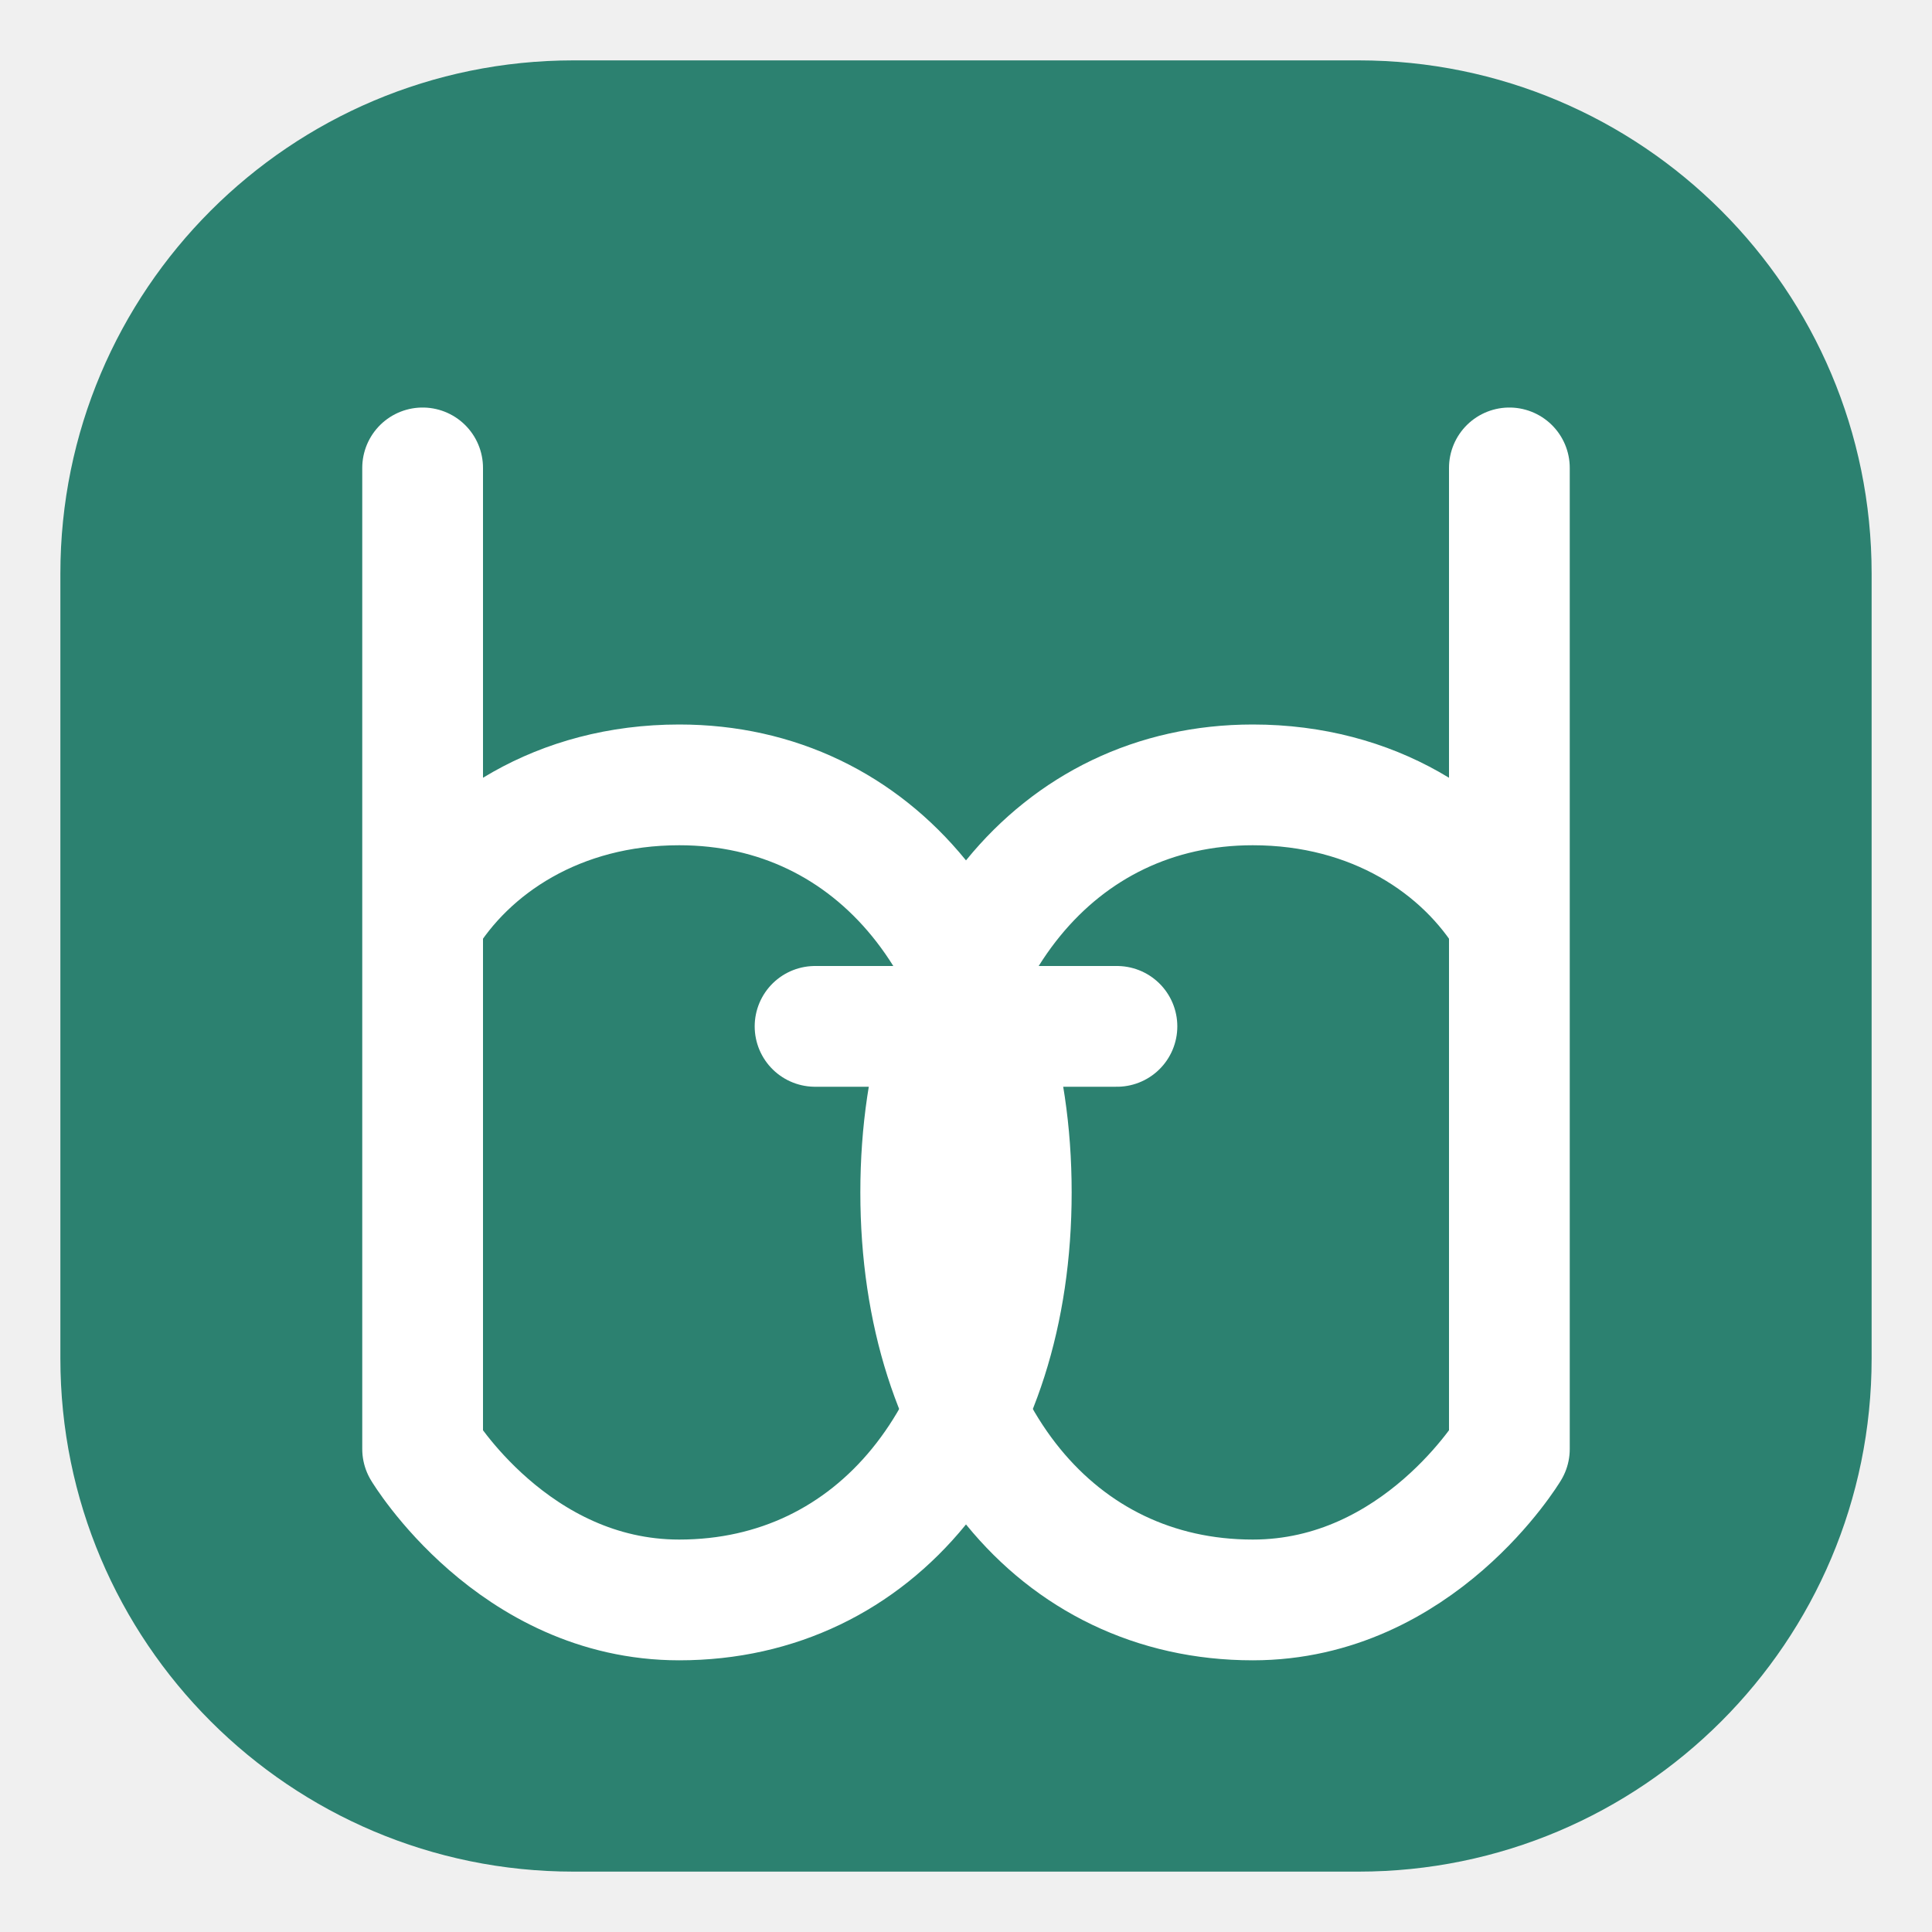
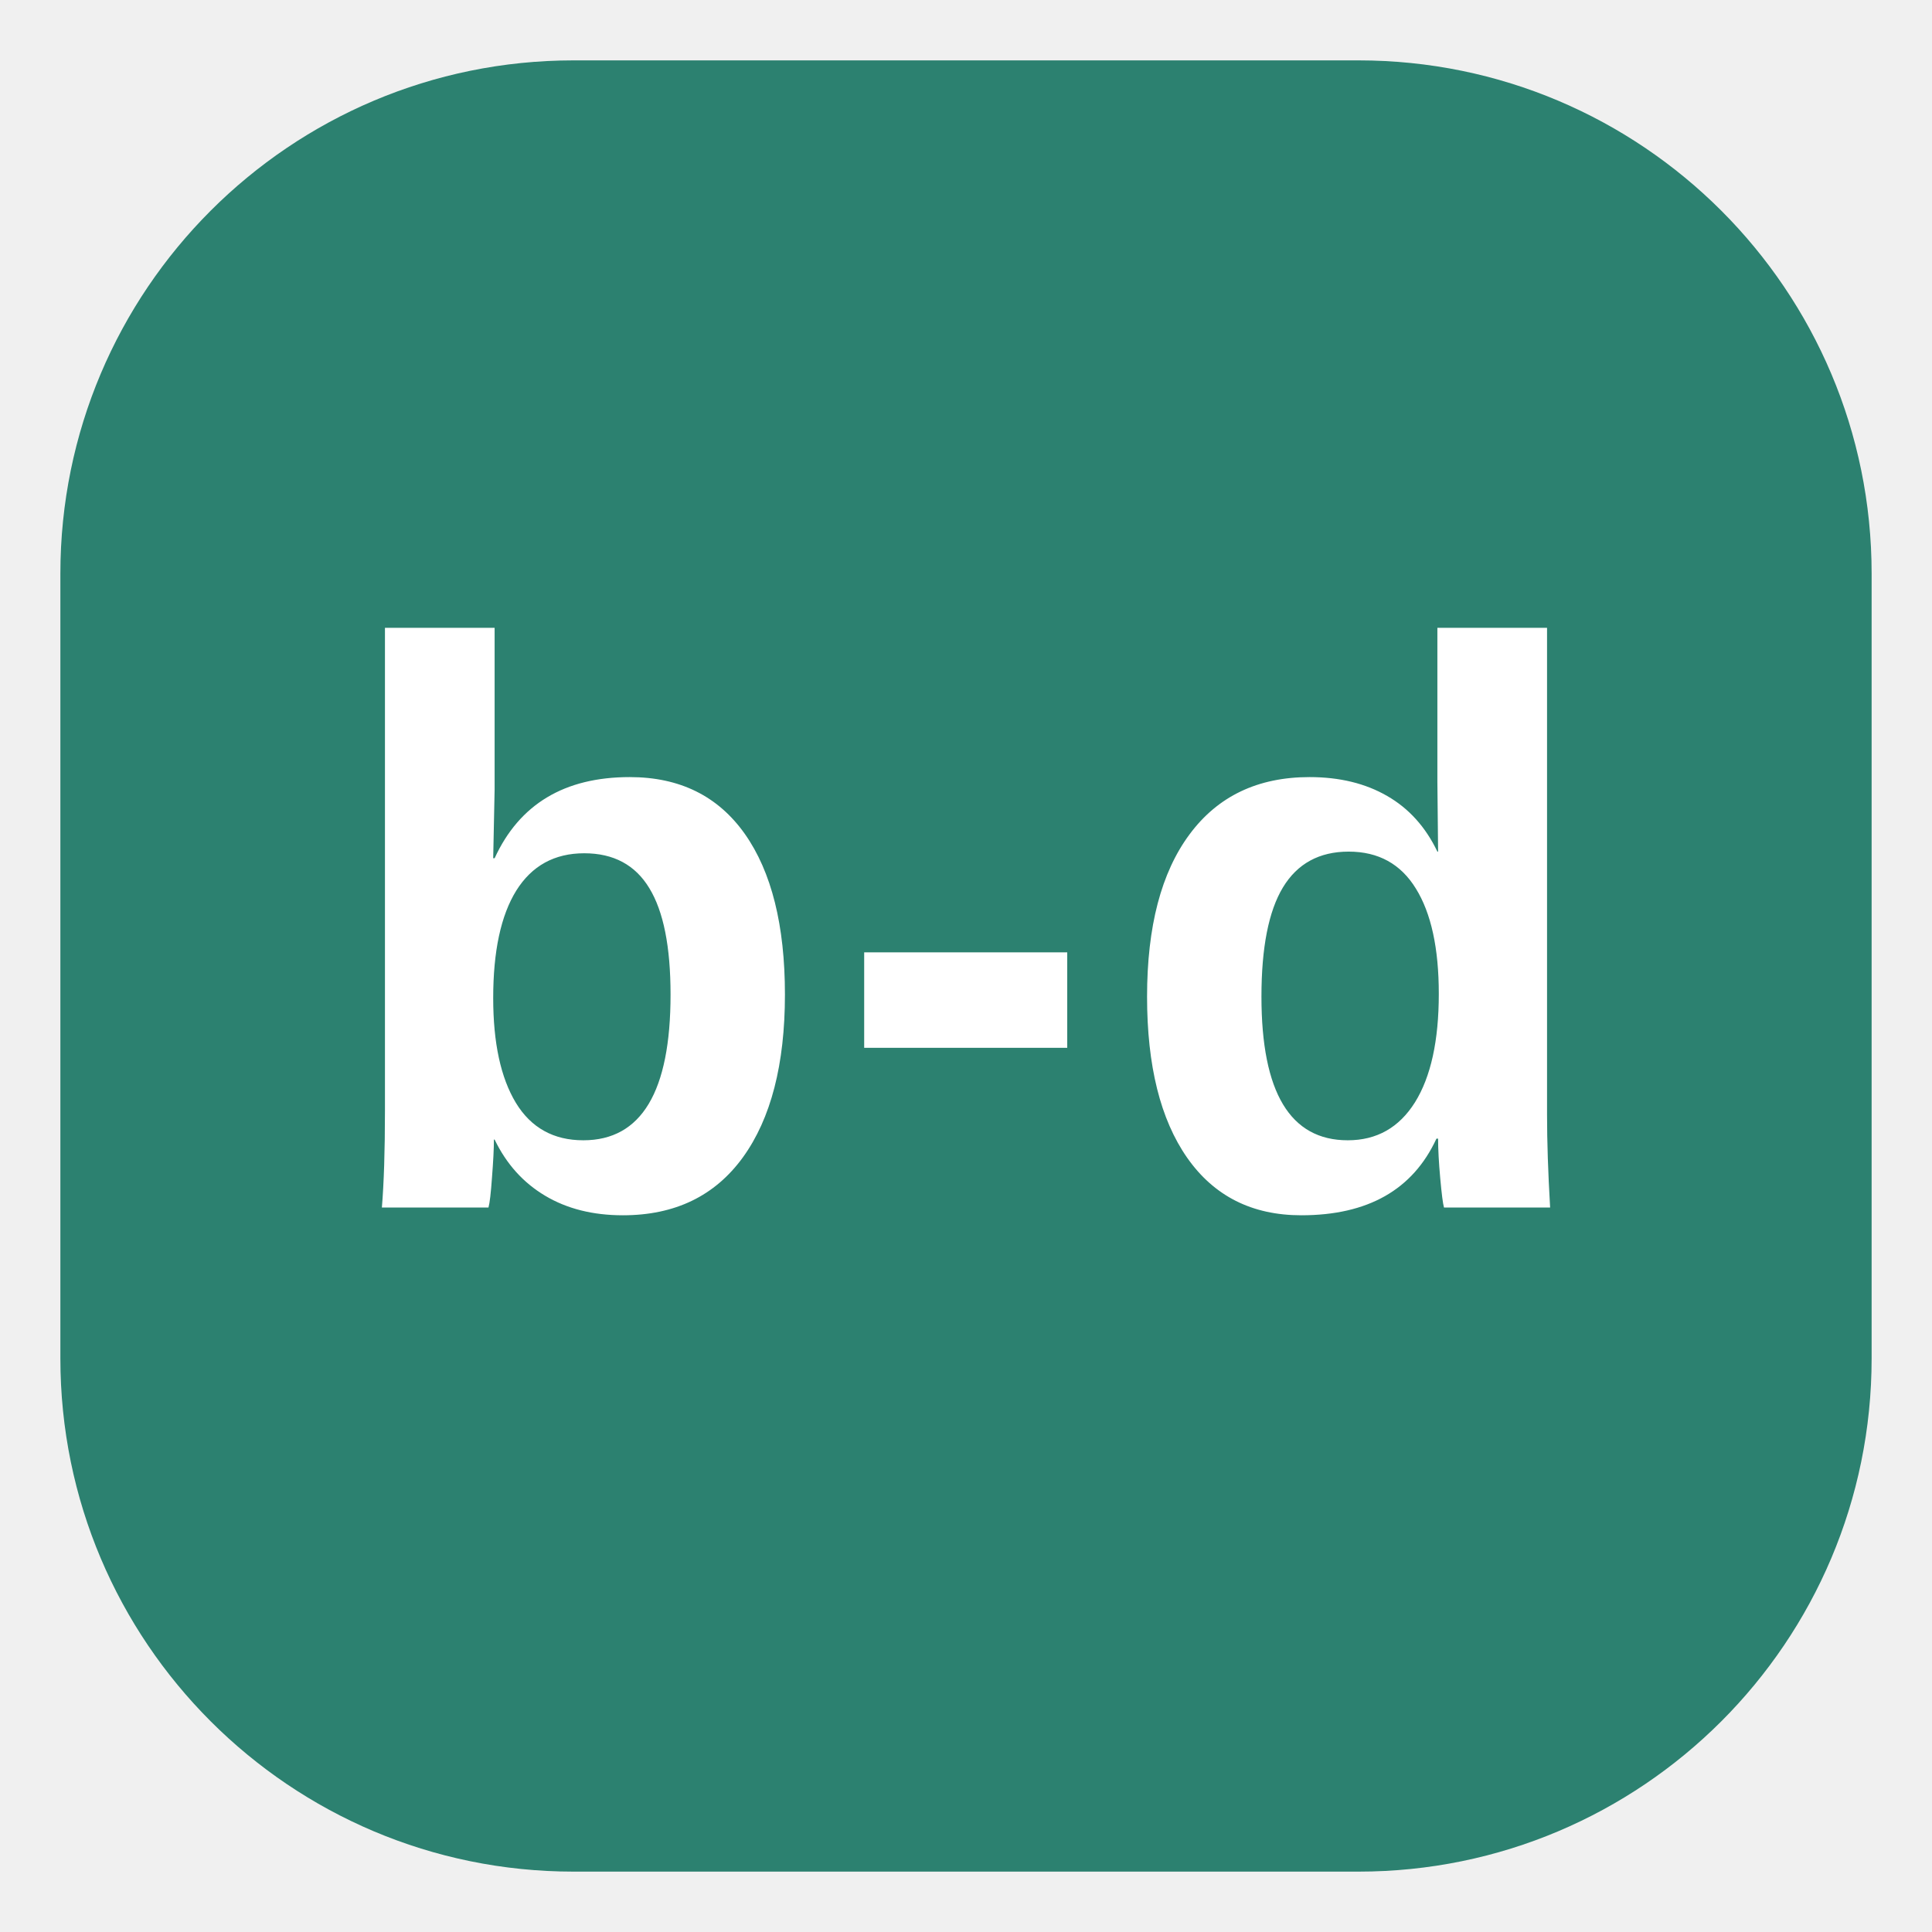
<svg xmlns="http://www.w3.org/2000/svg" viewBox="0 0 128 128">
  <rect x="4" y="4" width="120" height="120" rx="34" fill="#2c8170" />
-   <g fill="none" stroke="#fff" stroke-width="8" stroke-linecap="round" stroke-linejoin="round">
-     <path d="M28 31v65c0 0 6 10 17 10 13 0 22-11 22-27S58 52 45 52c-8 0-14 4-17 9" />
-     <path d="M100 31v65c0 0-6 10-17 10-13 0-22-11-22-27s9-27 22-27c8 0 14 4 17 9" />
-     <path d="M54 68h20" />
-   </g>
+   <text x="64" y="80" text-anchor="middle" fill="#fff" font-family="Arial, Helvetica, sans-serif" font-size="53" font-weight="700" letter-spacing="1">b-d</text>
</svg>
